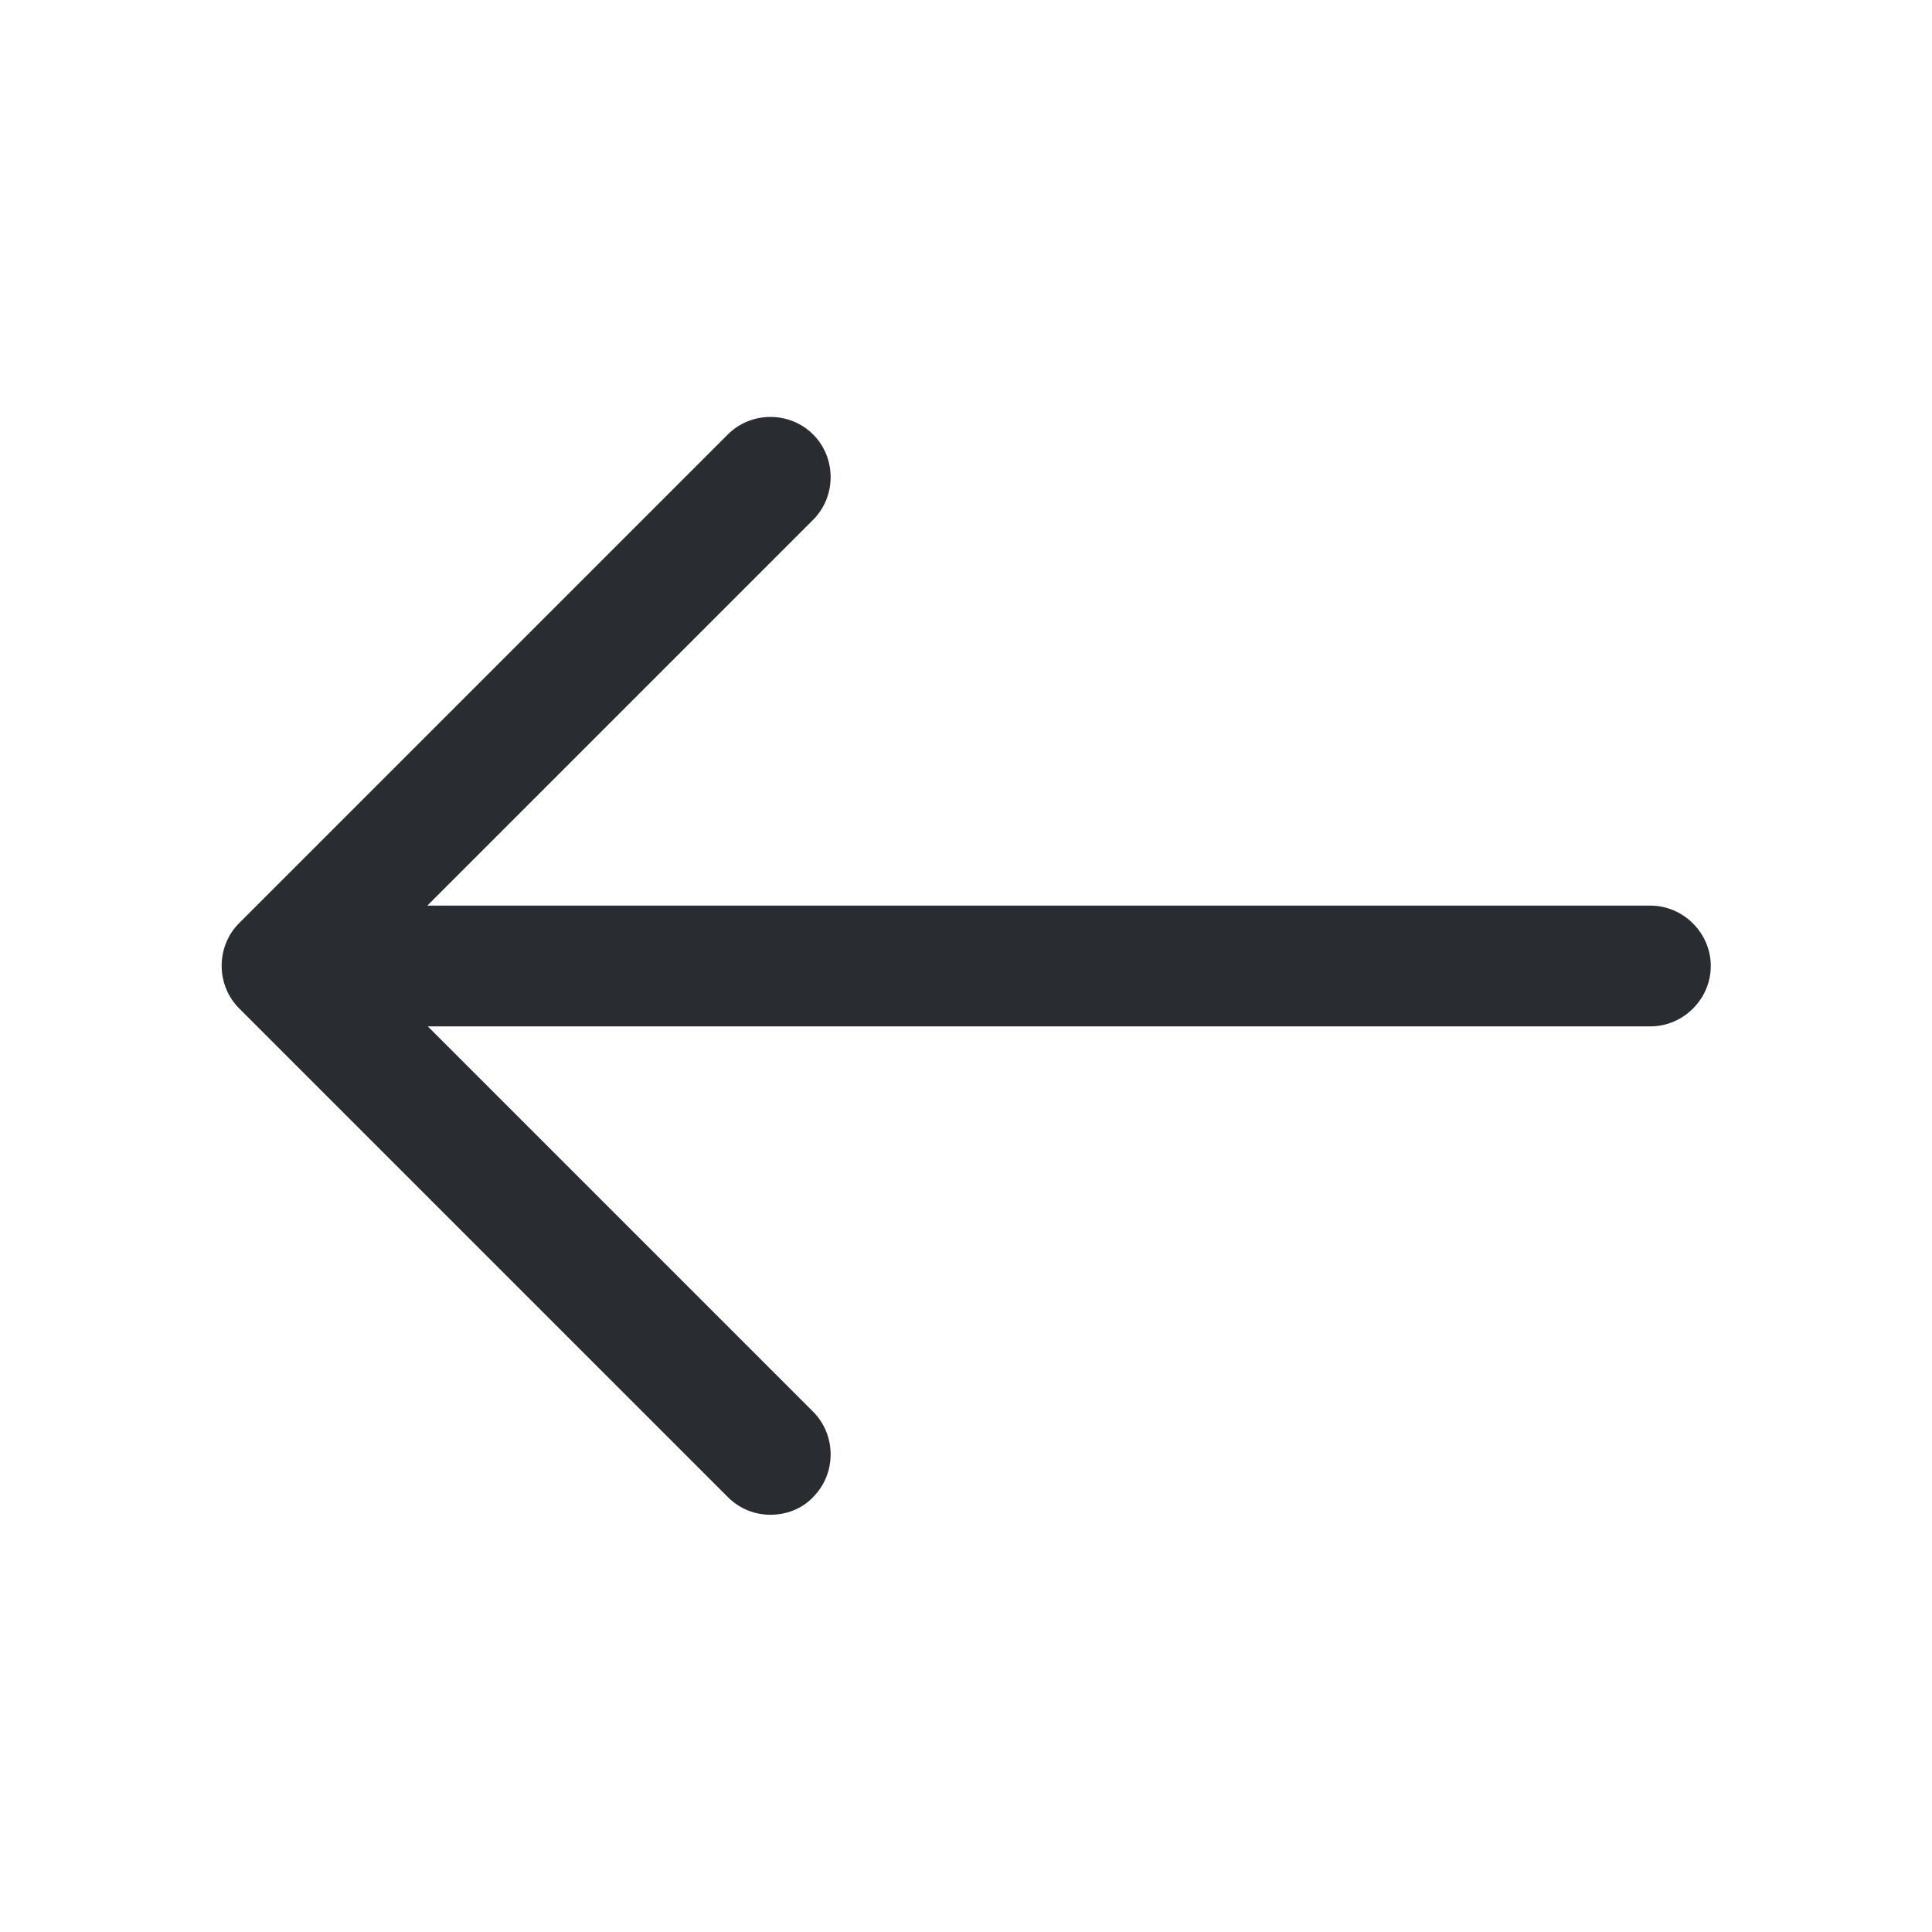
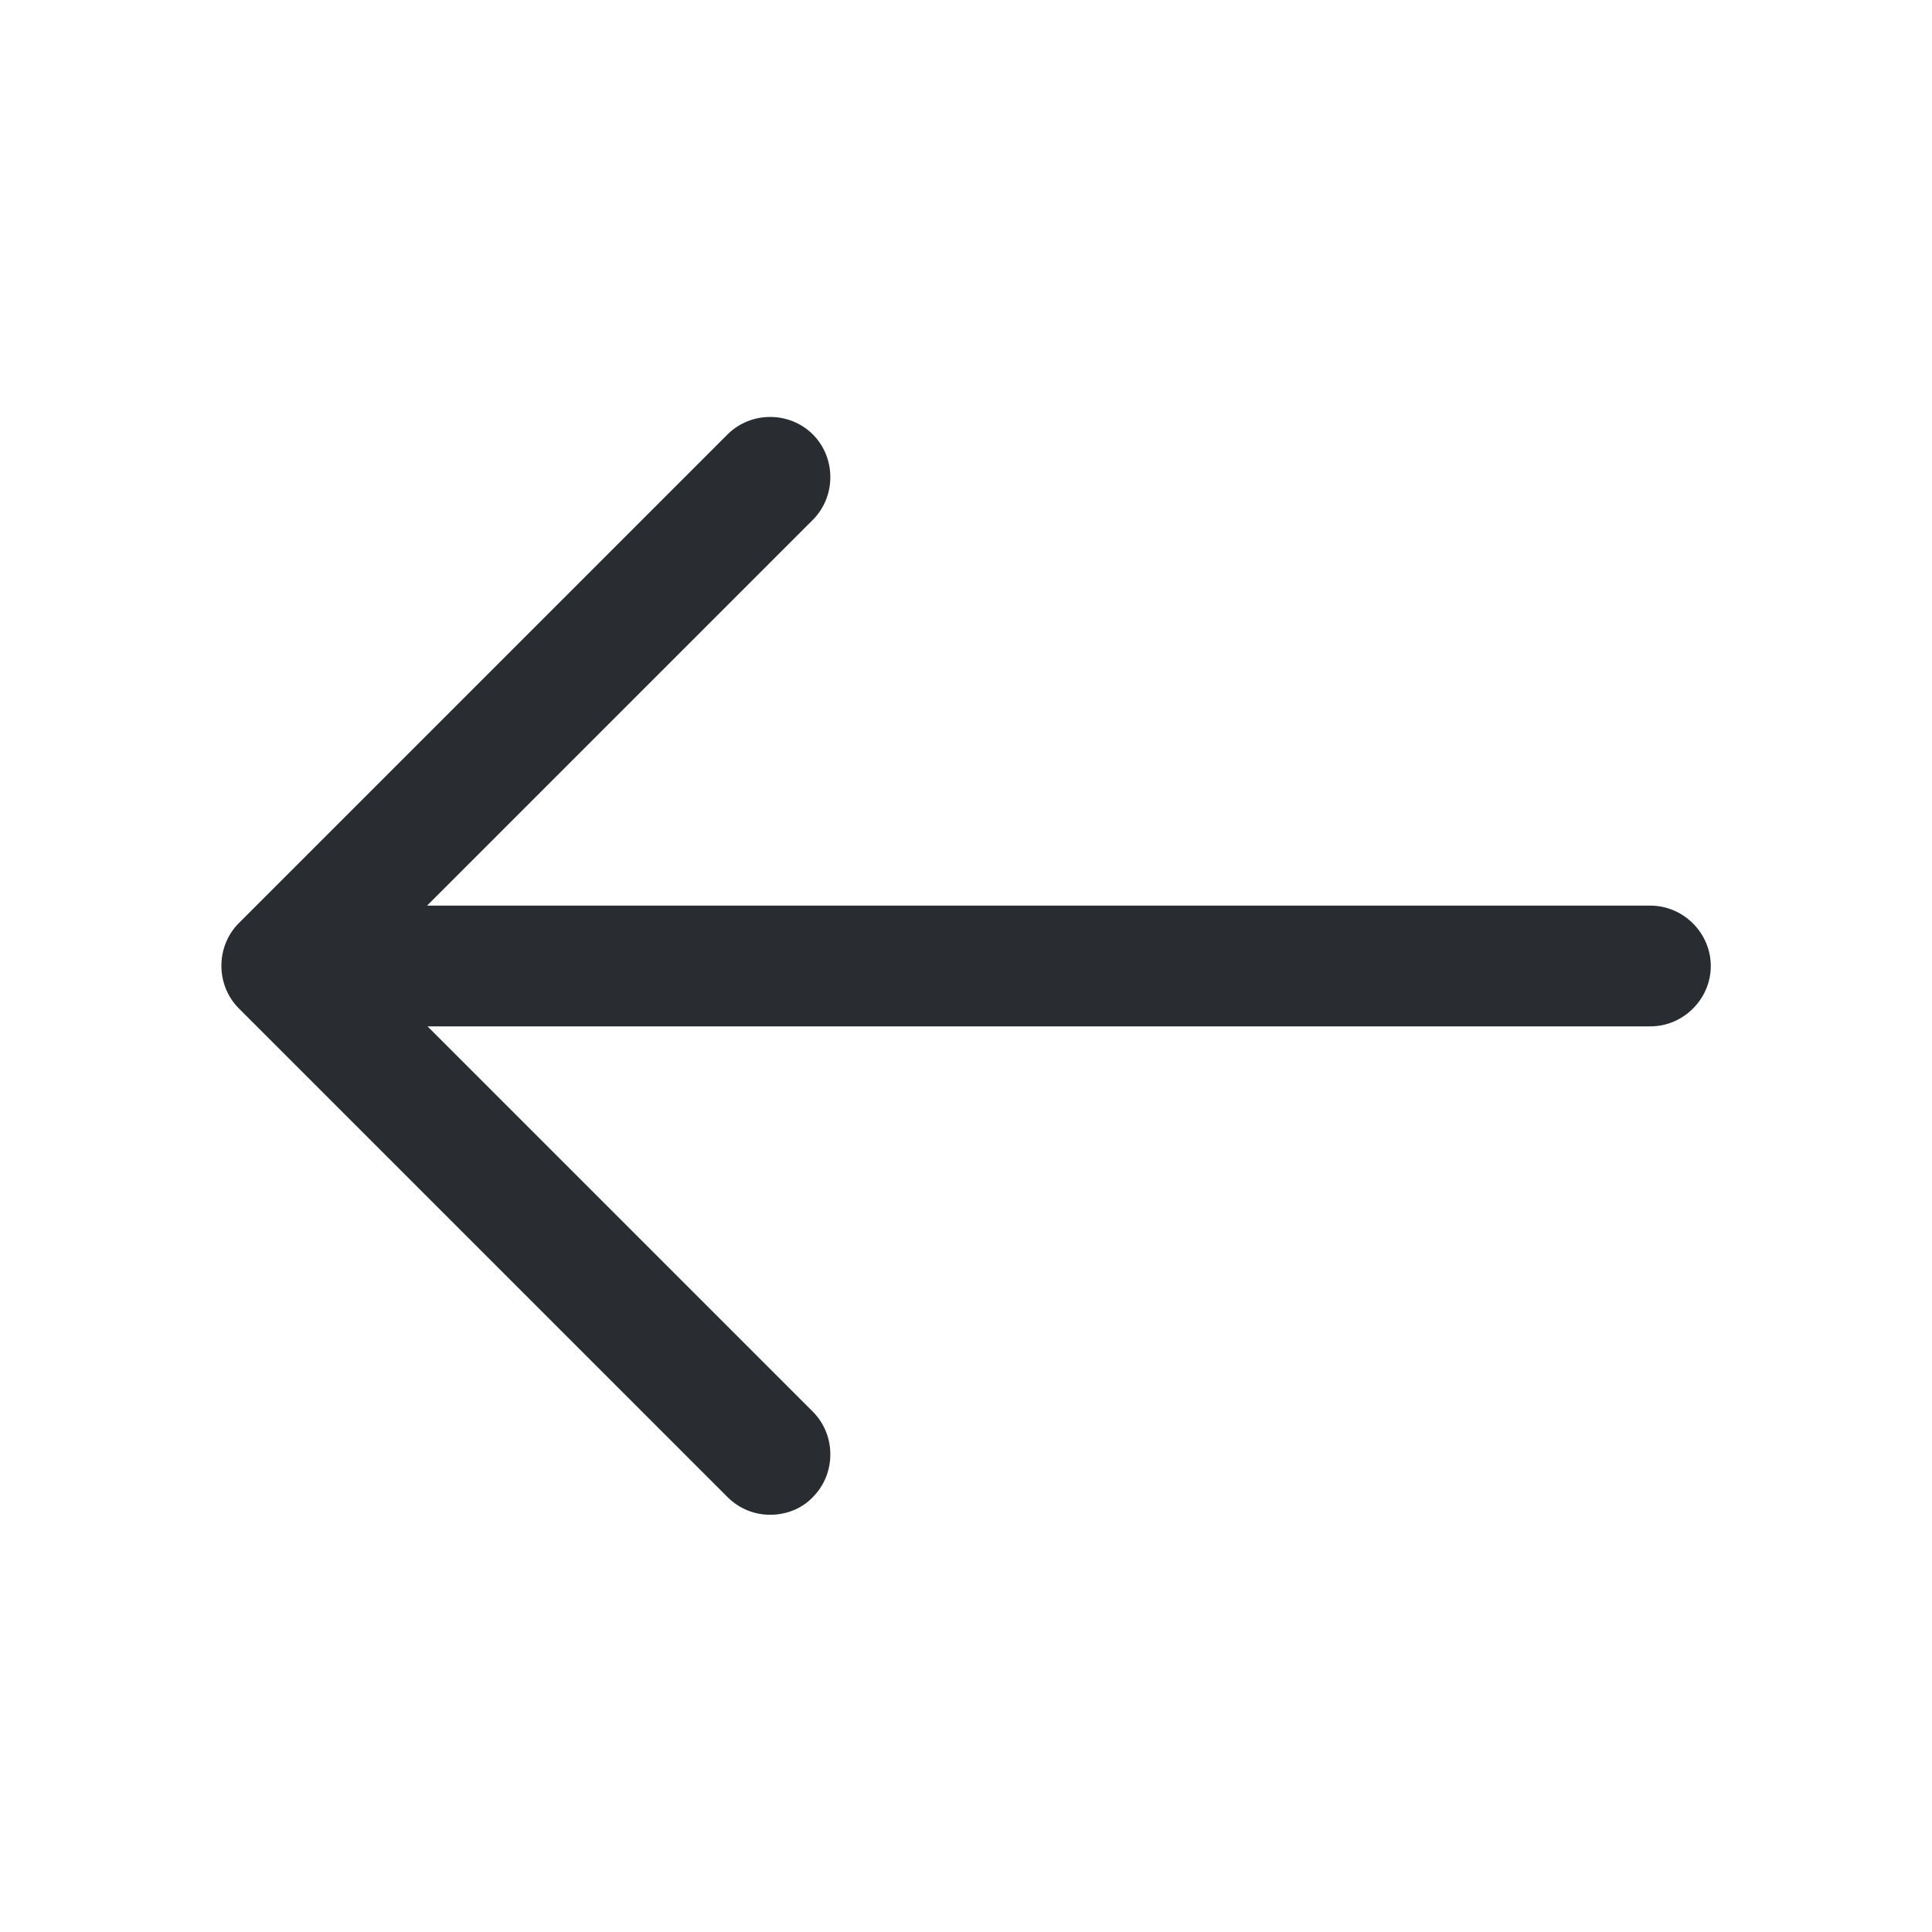
<svg xmlns="http://www.w3.org/2000/svg" width="24" height="24" viewBox="0 0 24 24" fill="none">
-   <path d="M9.571 18.817C9.381 18.817 9.191 18.747 9.041 18.597L2.971 12.527C2.681 12.237 2.681 11.757 2.971 11.467L9.041 5.397C9.331 5.107 9.811 5.107 10.101 5.397C10.391 5.687 10.391 6.167 10.101 6.457L4.561 11.997L10.101 17.537C10.391 17.827 10.391 18.307 10.101 18.597C9.961 18.747 9.761 18.817 9.571 18.817Z" fill="#292D32" />
+   <path d="M9.568 18.817C9.377 18.817 9.188 18.747 9.037 18.597L2.967 12.527C2.678 12.237 2.678 11.757 2.967 11.467L9.037 5.397C9.328 5.107 9.807 5.107 10.098 5.397C10.387 5.687 10.387 6.167 10.098 6.457L4.558 11.997L10.098 17.537C10.387 17.827 10.387 18.307 10.098 18.597C9.957 18.747 9.758 18.817 9.568 18.817Z" fill="#292D32" />
  <path d="M20.502 12.75H3.672C3.262 12.75 2.922 12.41 2.922 12C2.922 11.59 3.262 11.25 3.672 11.25H20.502C20.912 11.25 21.252 11.59 21.252 12C21.252 12.41 20.912 12.75 20.502 12.75Z" fill="#292D32" />
</svg>
